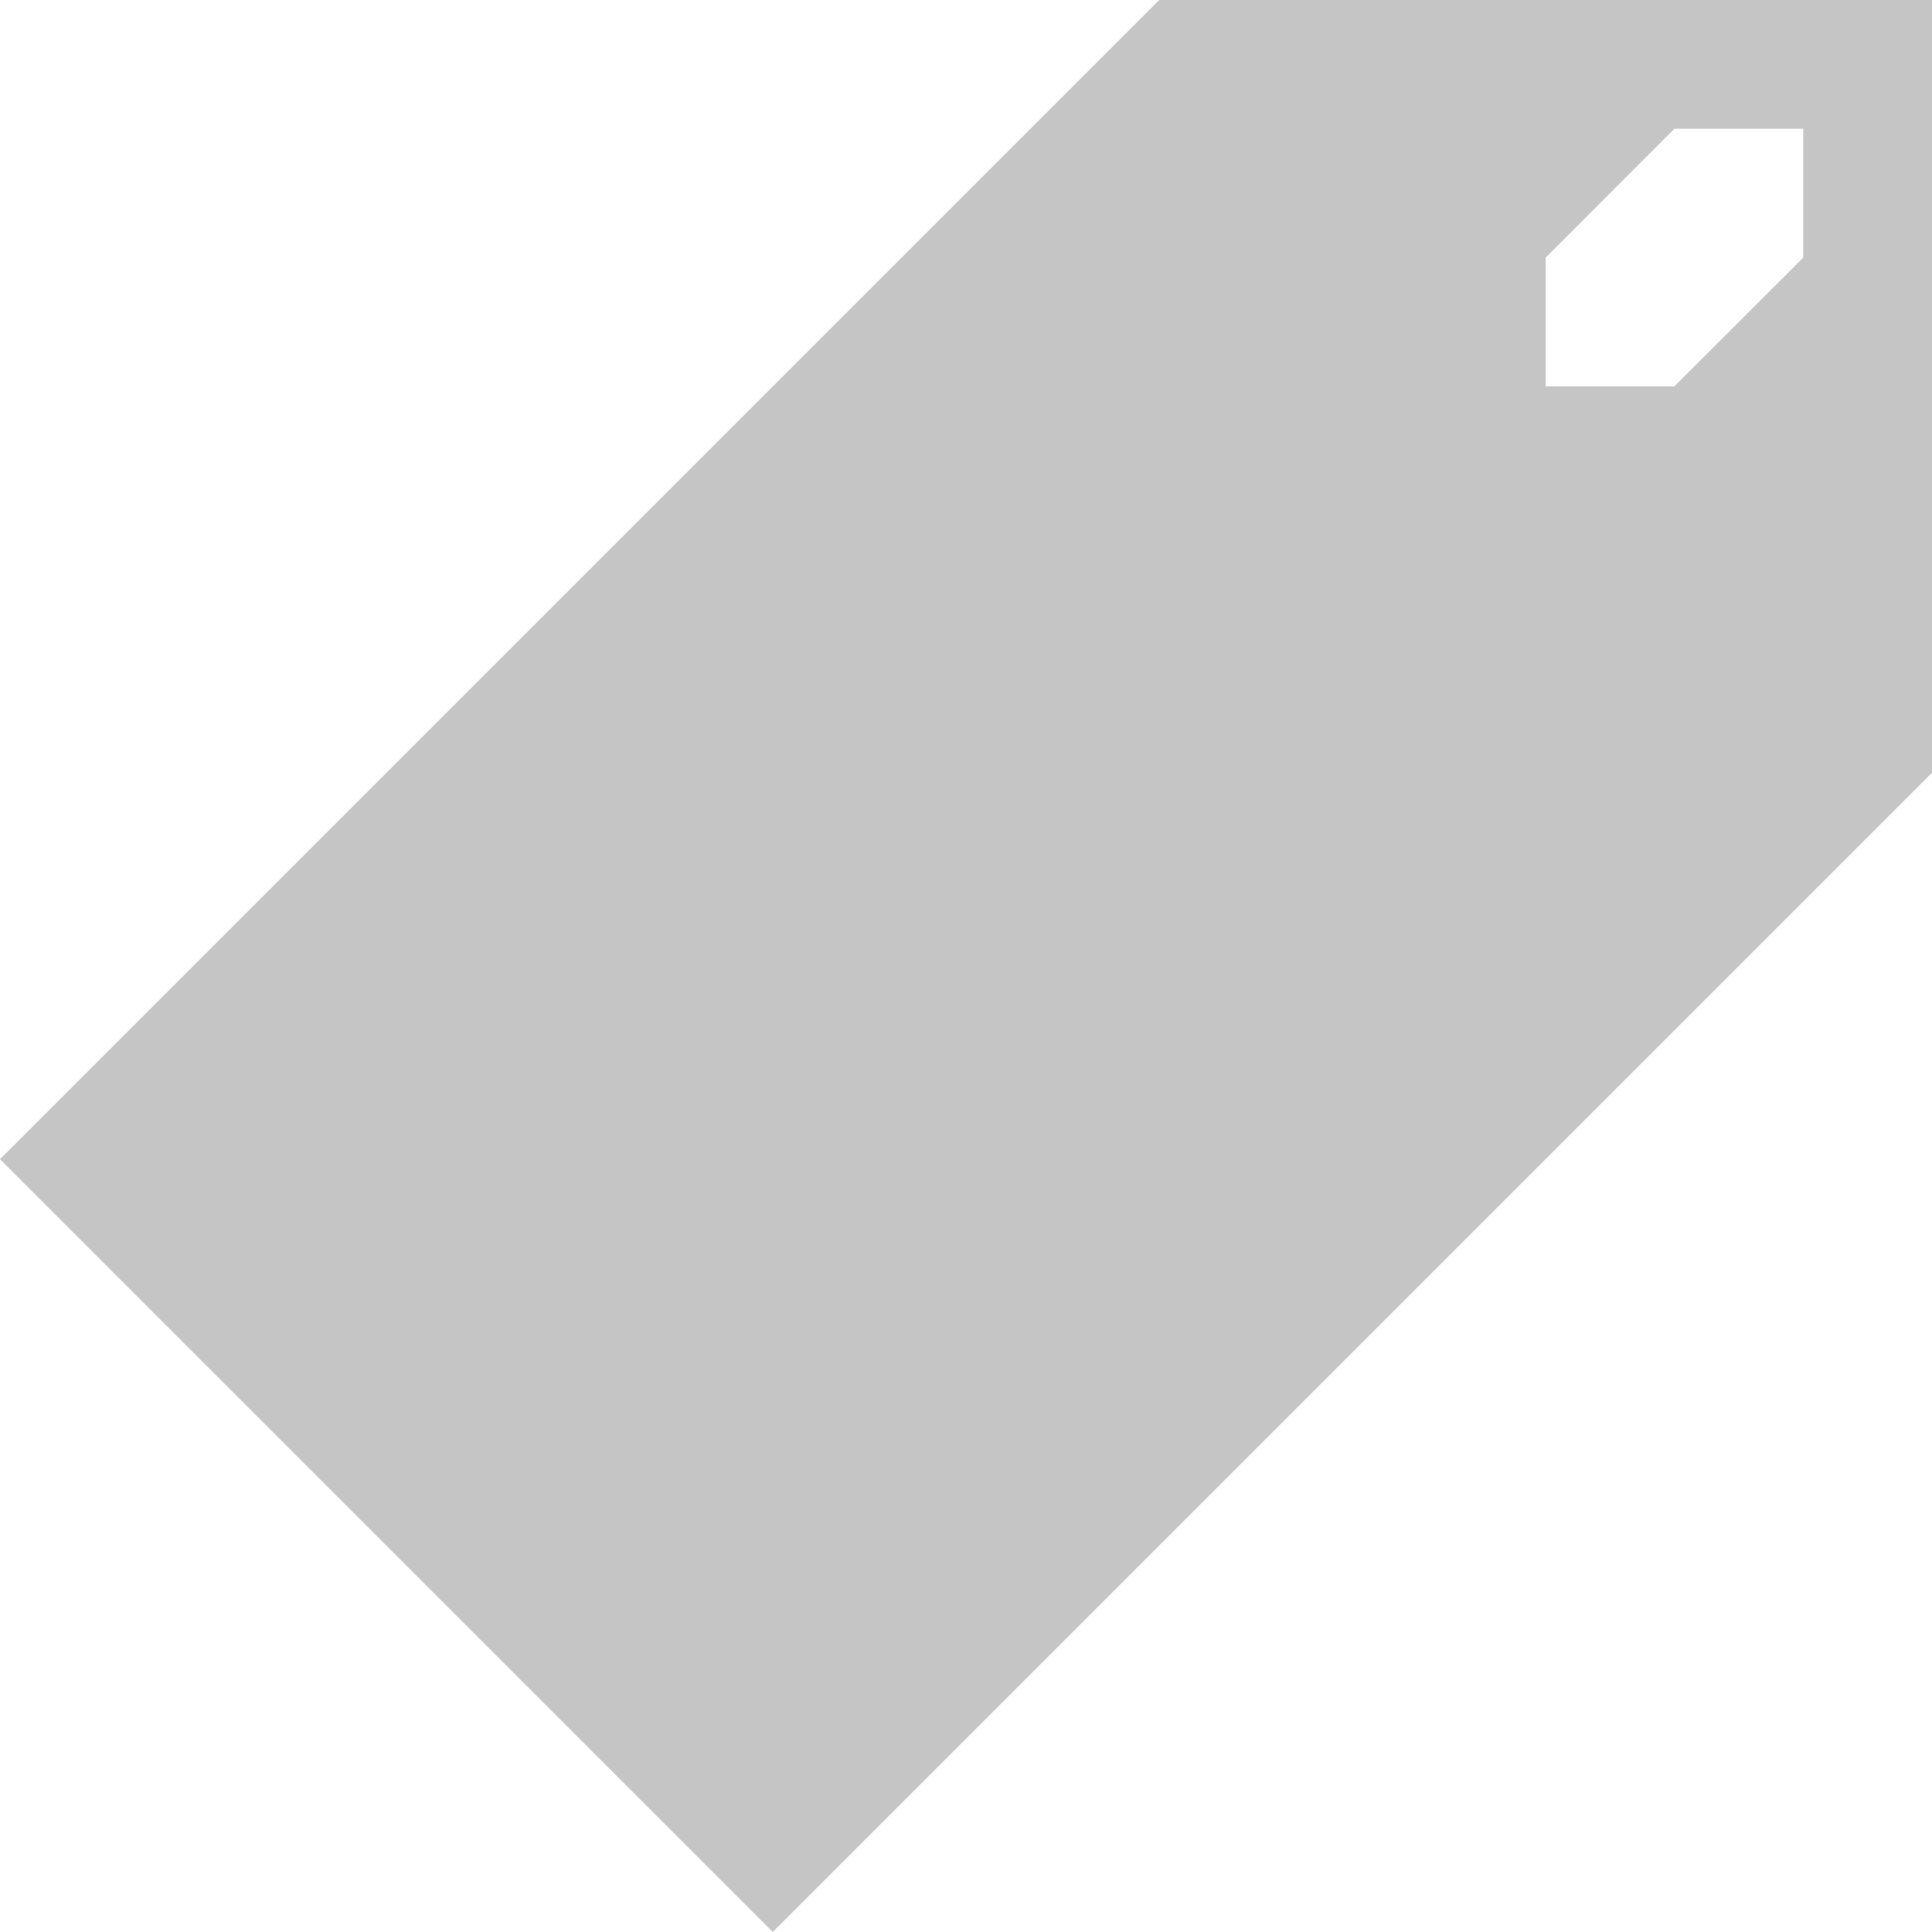
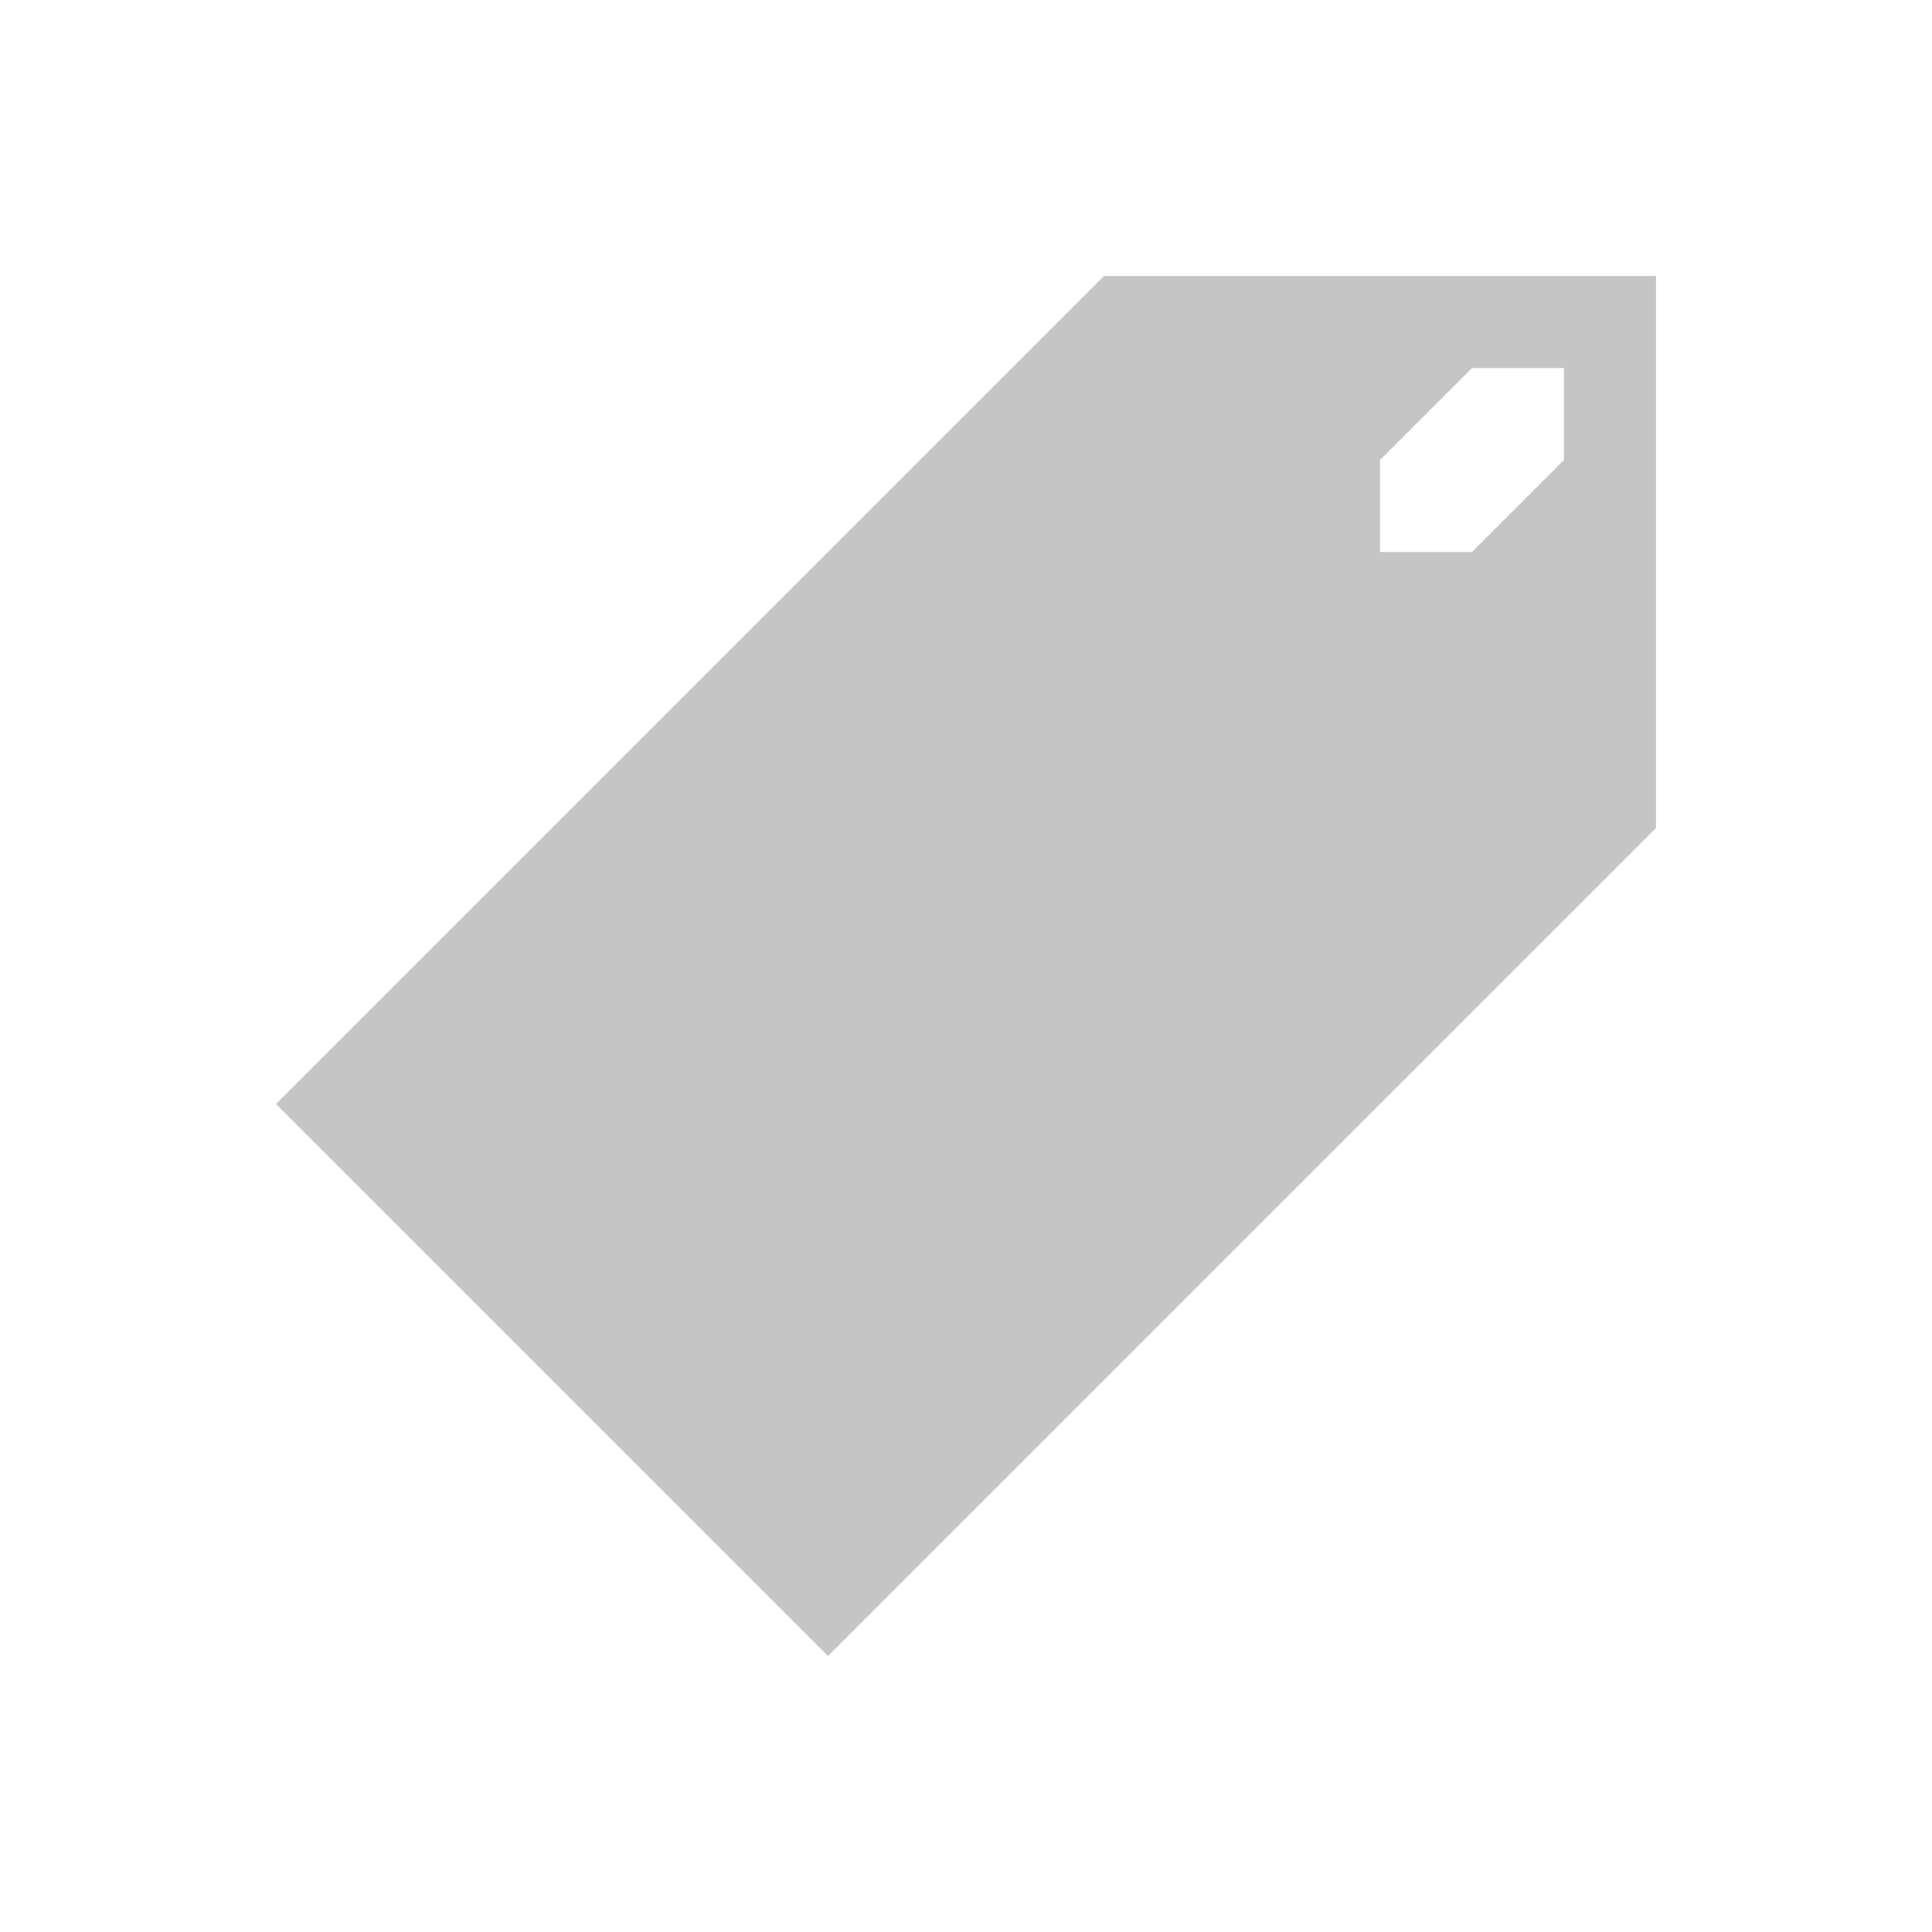
<svg xmlns="http://www.w3.org/2000/svg" width="14" height="14" viewBox="0 0 14 14" fill="none">
-   <path fill-rule="evenodd" clip-rule="evenodd" d="M5.6 14L14 5.6V0H8.4L0 8.4L5.6 14ZM12.133 0.933H13.067V1.867L12.133 2.8H11.2V1.867L12.133 0.933Z" fill="#C5C5C5" />
+   <path fill-rule="evenodd" clip-rule="evenodd" d="M6 12L12 6V2H8L2 8L6 12ZM10.667 2.667H11.333V3.333L10.667 4H10V3.333L10.667 2.667Z" fill="#C5C5C5" />
</svg>
